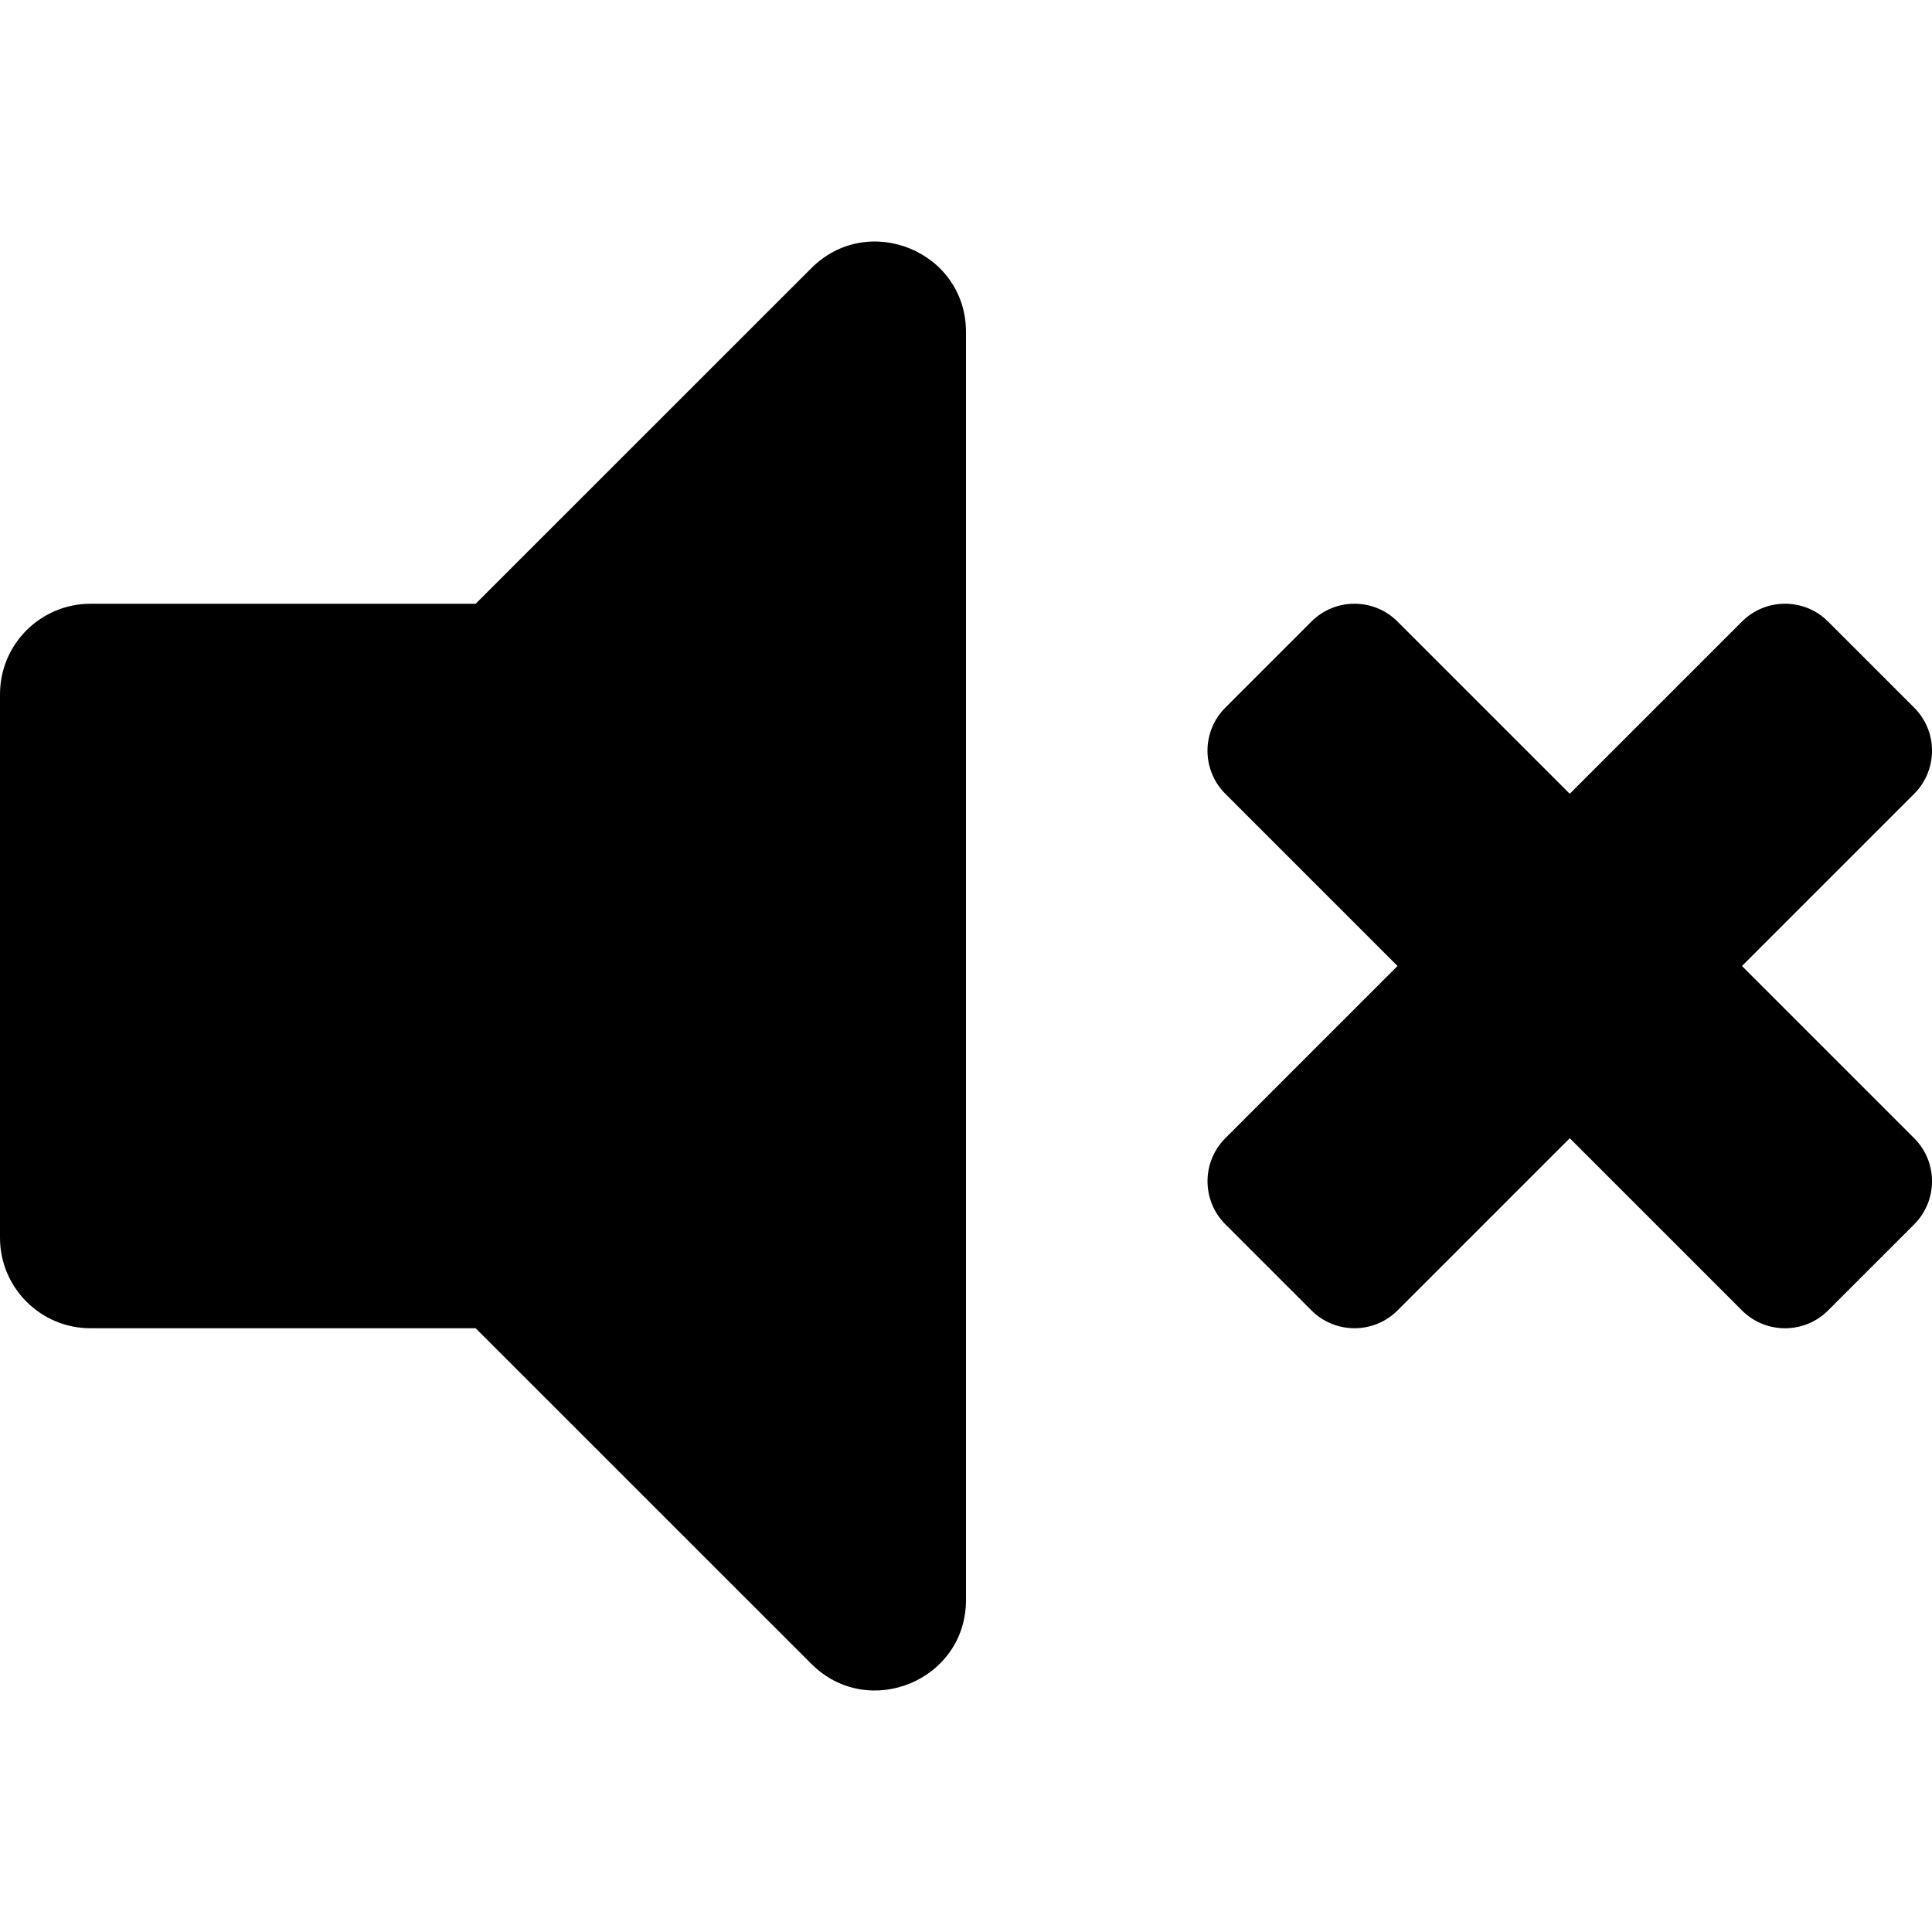
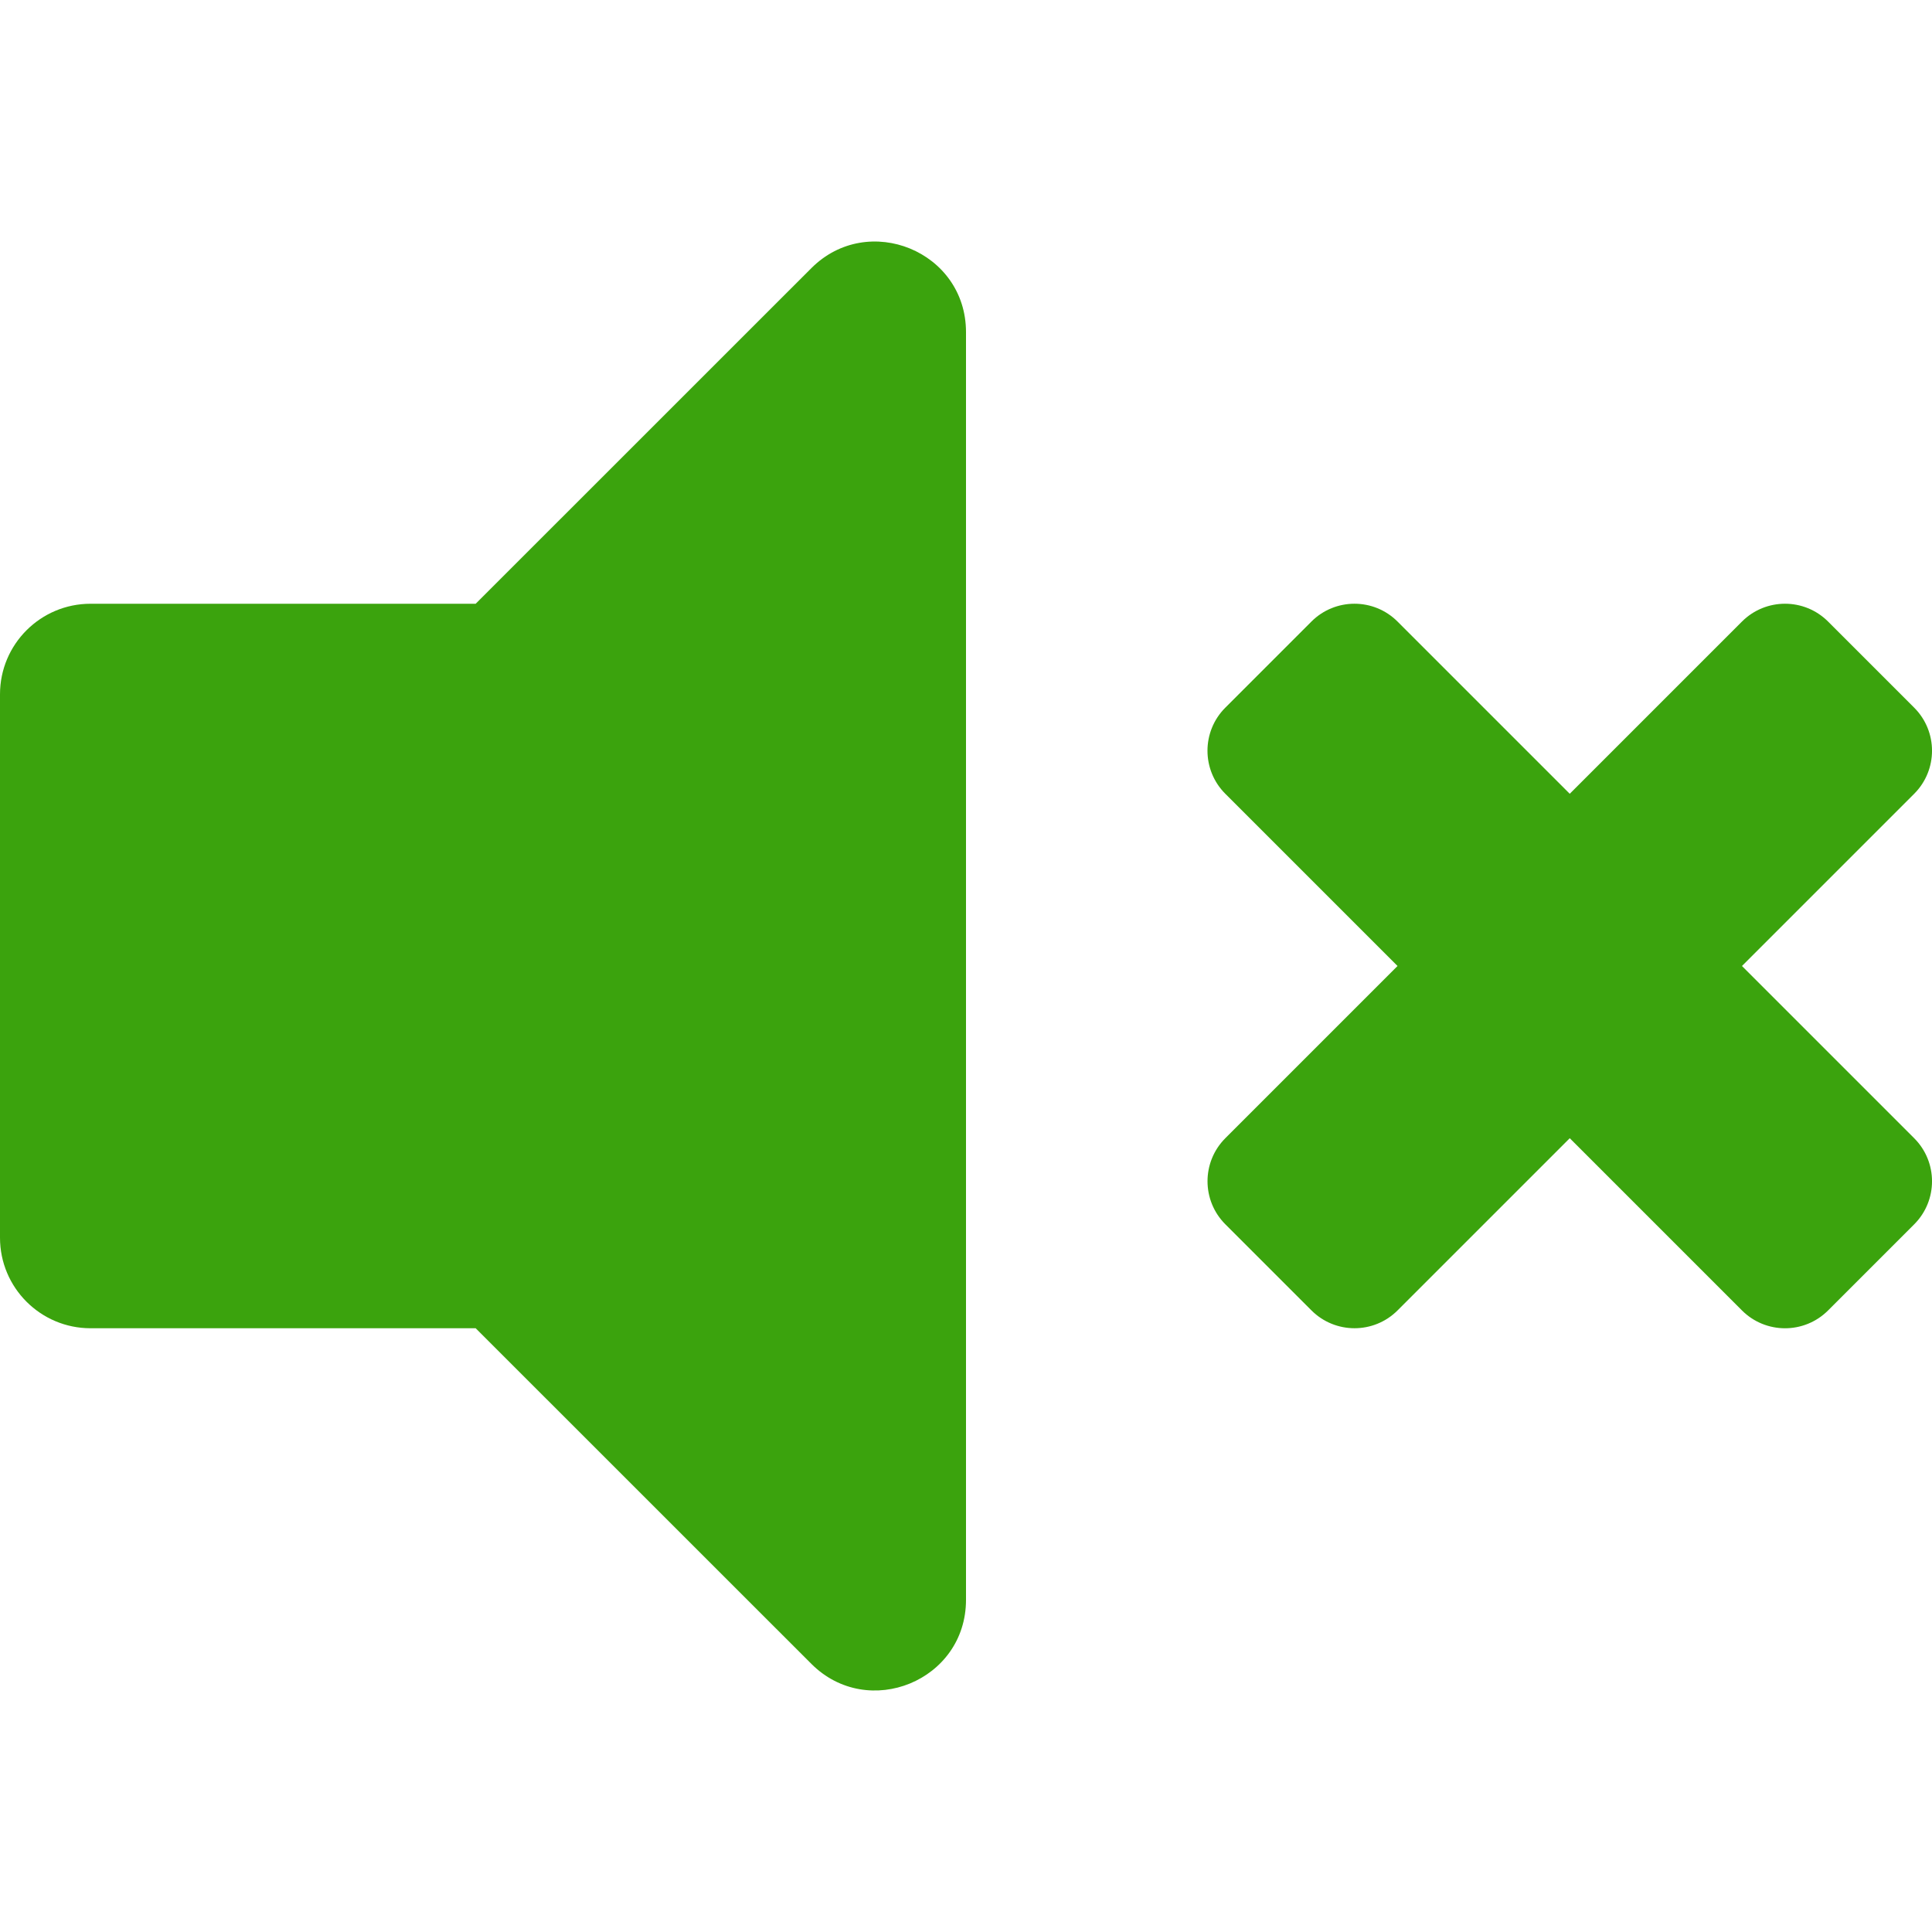
<svg xmlns="http://www.w3.org/2000/svg" aria-hidden="true" focusable="false" data-prefix="fas" data-icon="volume-mute" role="img" viewBox="0 0 512 512" class="svg-inline--fa fa-volume-mute fa-w-16 fa-3x">
-   <path fill="currentColor" d="M215.03 71.05L126.06 160H24c-13.26 0-24 10.74-24 24v144c0 13.25 10.74 24 24 24h102.06l88.97 88.95c15.03 15.03 40.97 4.47 40.97-16.97V88.02c0-21.46-25.96-31.98-40.97-16.97zM461.64 256l45.64-45.64c6.3-6.3 6.3-16.52 0-22.82l-22.82-22.82c-6.3-6.3-16.52-6.3-22.82 0L416 210.36l-45.64-45.64c-6.3-6.3-16.52-6.3-22.82 0l-22.82 22.82c-6.3 6.3-6.3 16.52 0 22.82L370.36 256l-45.63 45.63c-6.3 6.3-6.3 16.52 0 22.82l22.82 22.82c6.3 6.3 16.52 6.3 22.82 0L416 301.64l45.64 45.64c6.3 6.3 16.52 6.3 22.82 0l22.82-22.82c6.3-6.3 6.3-16.52 0-22.82L461.64 256z" class="" />
+   <path fill="#3ba30d" d="M215.03 71.05L126.06 160H24c-13.26 0-24 10.74-24 24v144c0 13.25 10.74 24 24 24h102.06l88.97 88.95c15.03 15.03 40.97 4.47 40.97-16.97V88.02c0-21.46-25.96-31.98-40.97-16.97zM461.64 256l45.64-45.64c6.3-6.3 6.3-16.52 0-22.82l-22.82-22.82c-6.3-6.3-16.52-6.3-22.82 0L416 210.36l-45.64-45.64c-6.3-6.3-16.52-6.3-22.82 0l-22.82 22.82c-6.3 6.3-6.3 16.52 0 22.82L370.36 256l-45.63 45.63c-6.3 6.3-6.3 16.52 0 22.82l22.82 22.82c6.3 6.3 16.52 6.3 22.82 0L416 301.64l45.64 45.64c6.3 6.3 16.52 6.3 22.82 0l22.82-22.82c6.3-6.3 6.3-16.52 0-22.82L461.64 256z" class="" />
</svg>
